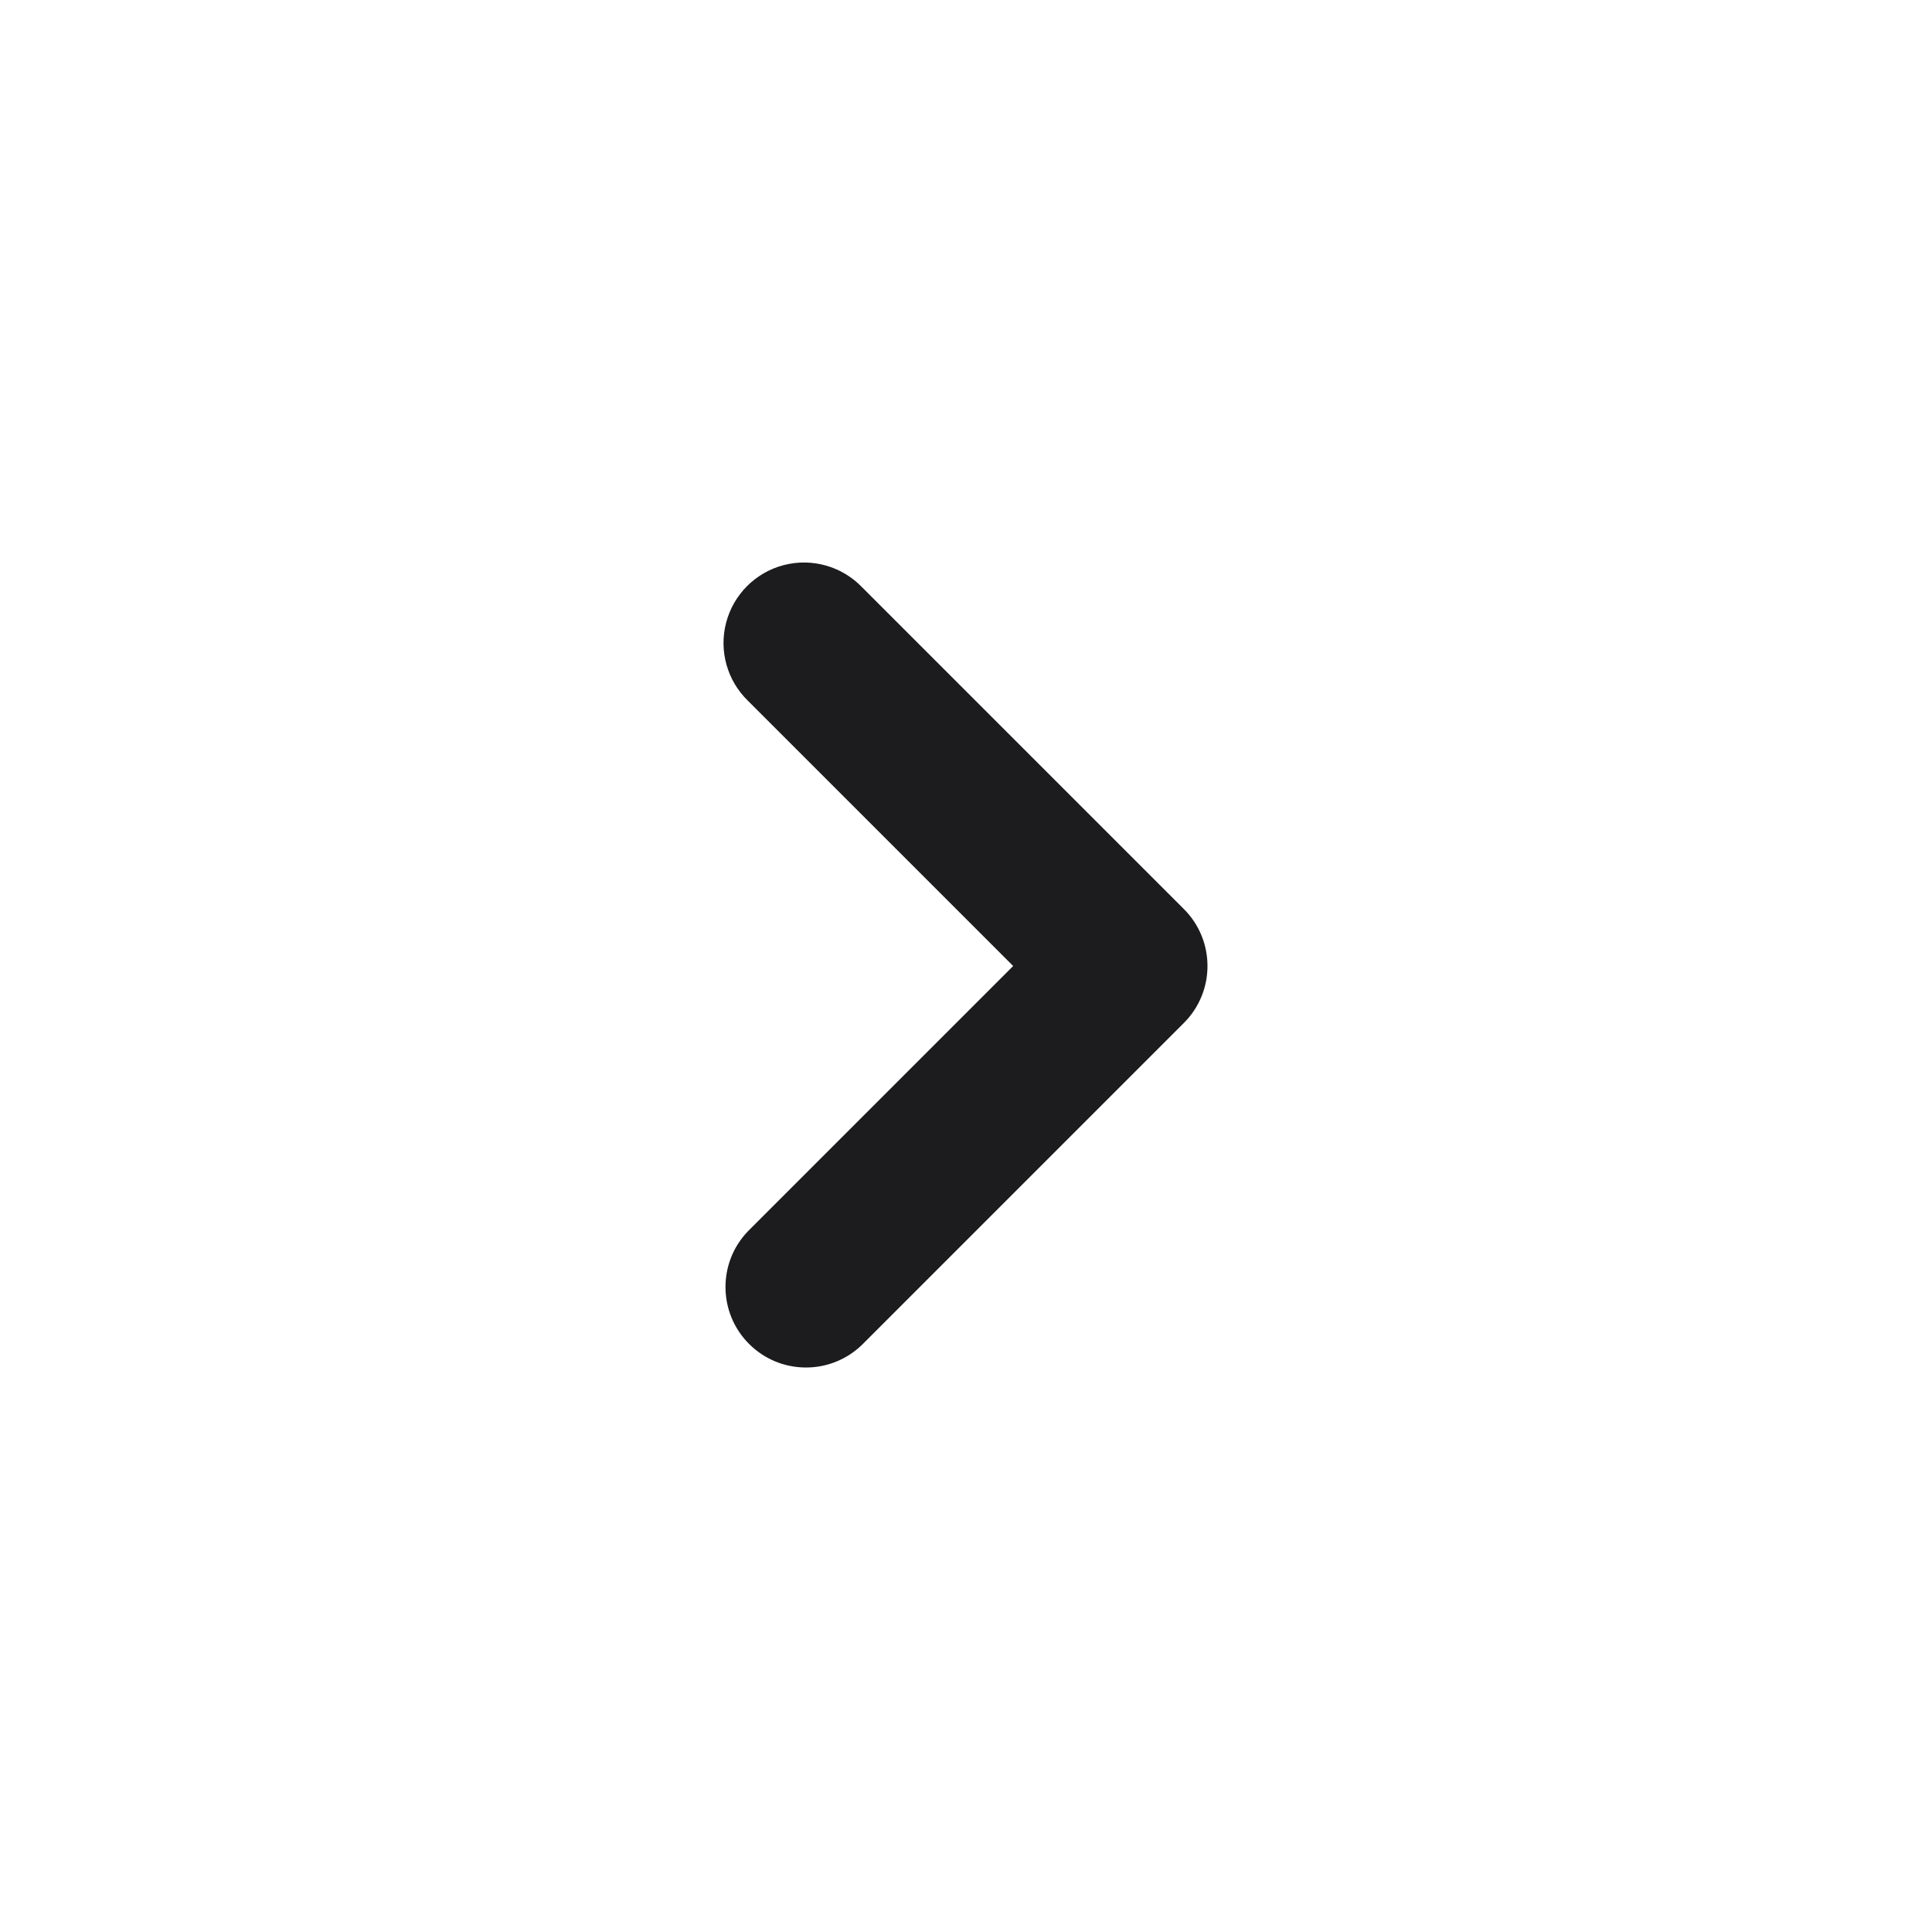
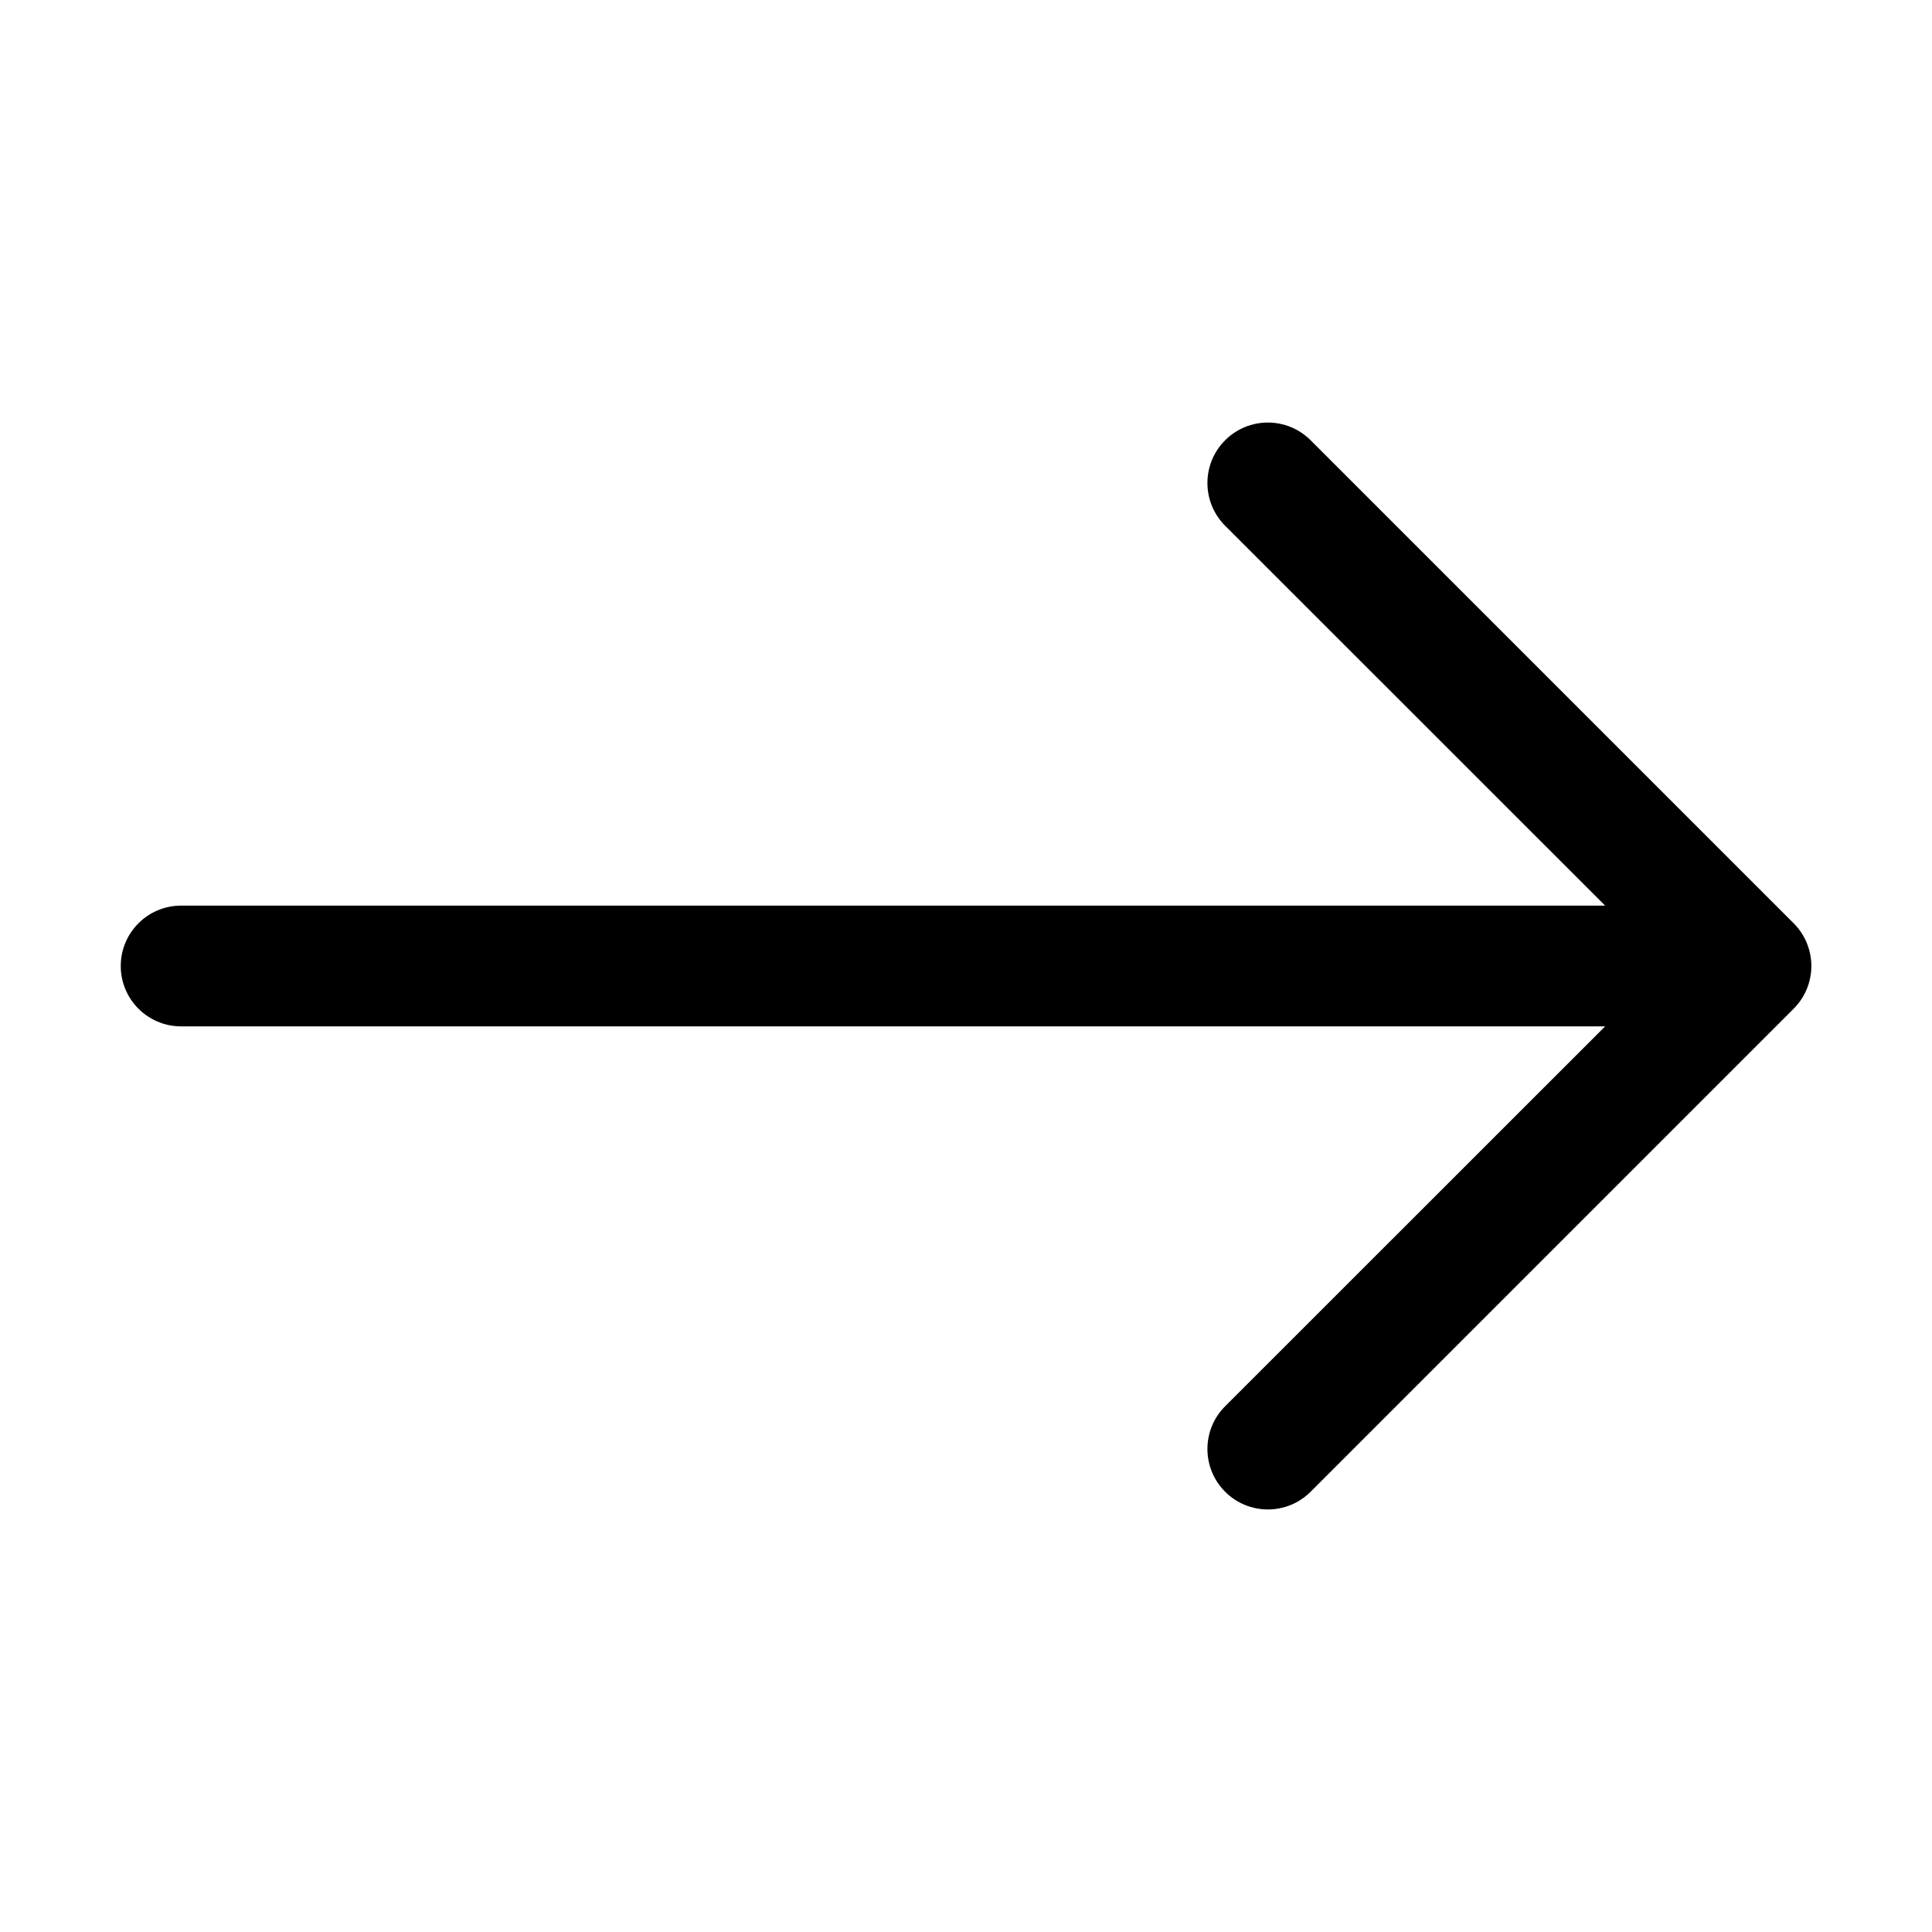
- <svg xmlns="http://www.w3.org/2000/svg" viewBox="0 0 24 24">
-   <g id="Right">
-     <path d="M14.707,12.707l-4,4a1,1,0,0,1-1.414-1.414L12.586,12,9.293,8.707a1,1,0,1,1,1.414-1.414l4,4A1,1,0,0,1,14.707,12.707Z" style="fill:#1c1b1e" />
-   </g>
+ <svg xmlns="http://www.w3.org/2000/svg" width="16" height="16" fill="currentColor" class="bi bi-arrow-right" viewBox="0 0 16 16">
+   <path fill-rule="evenodd" d="M1 8a.5.5 0 0 1 .5-.5h11.793l-3.147-3.146a.5.5 0 0 1 .708-.708l4 4a.5.5 0 0 1 0 .708l-4 4a.5.5 0 0 1-.708-.708L13.293 8.5H1.5A.5.5 0 0 1 1 8" />
</svg>
